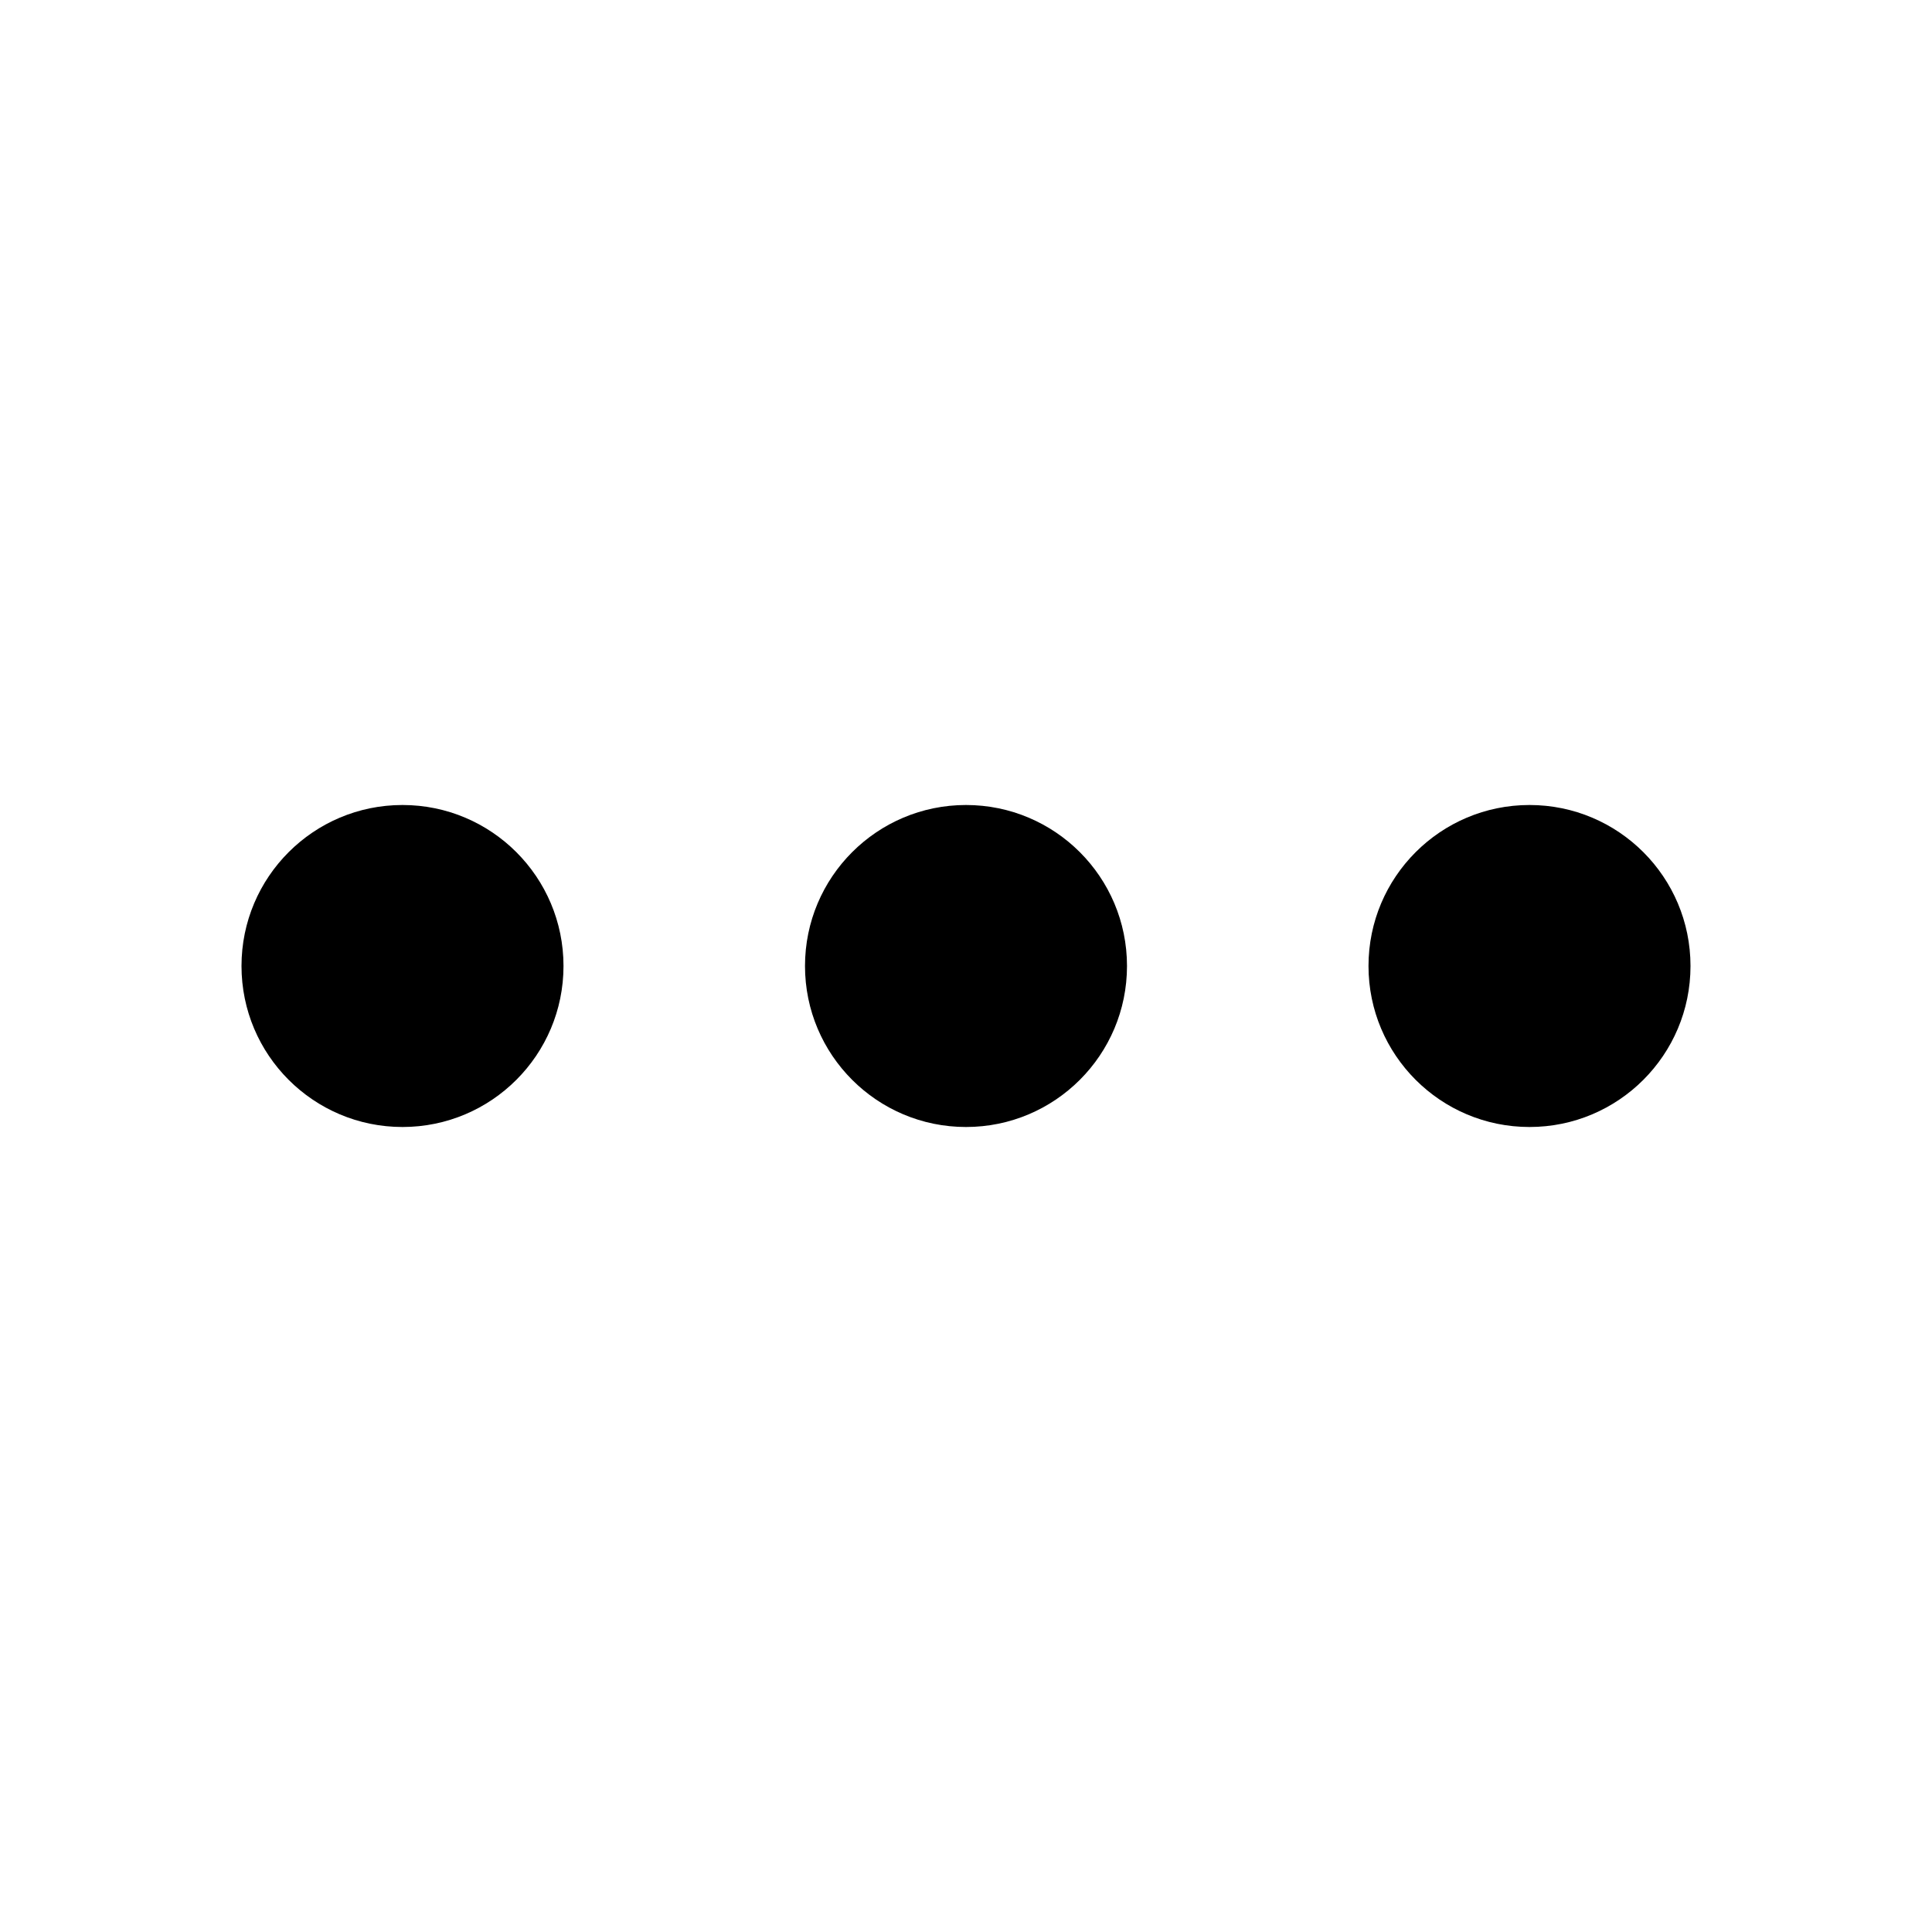
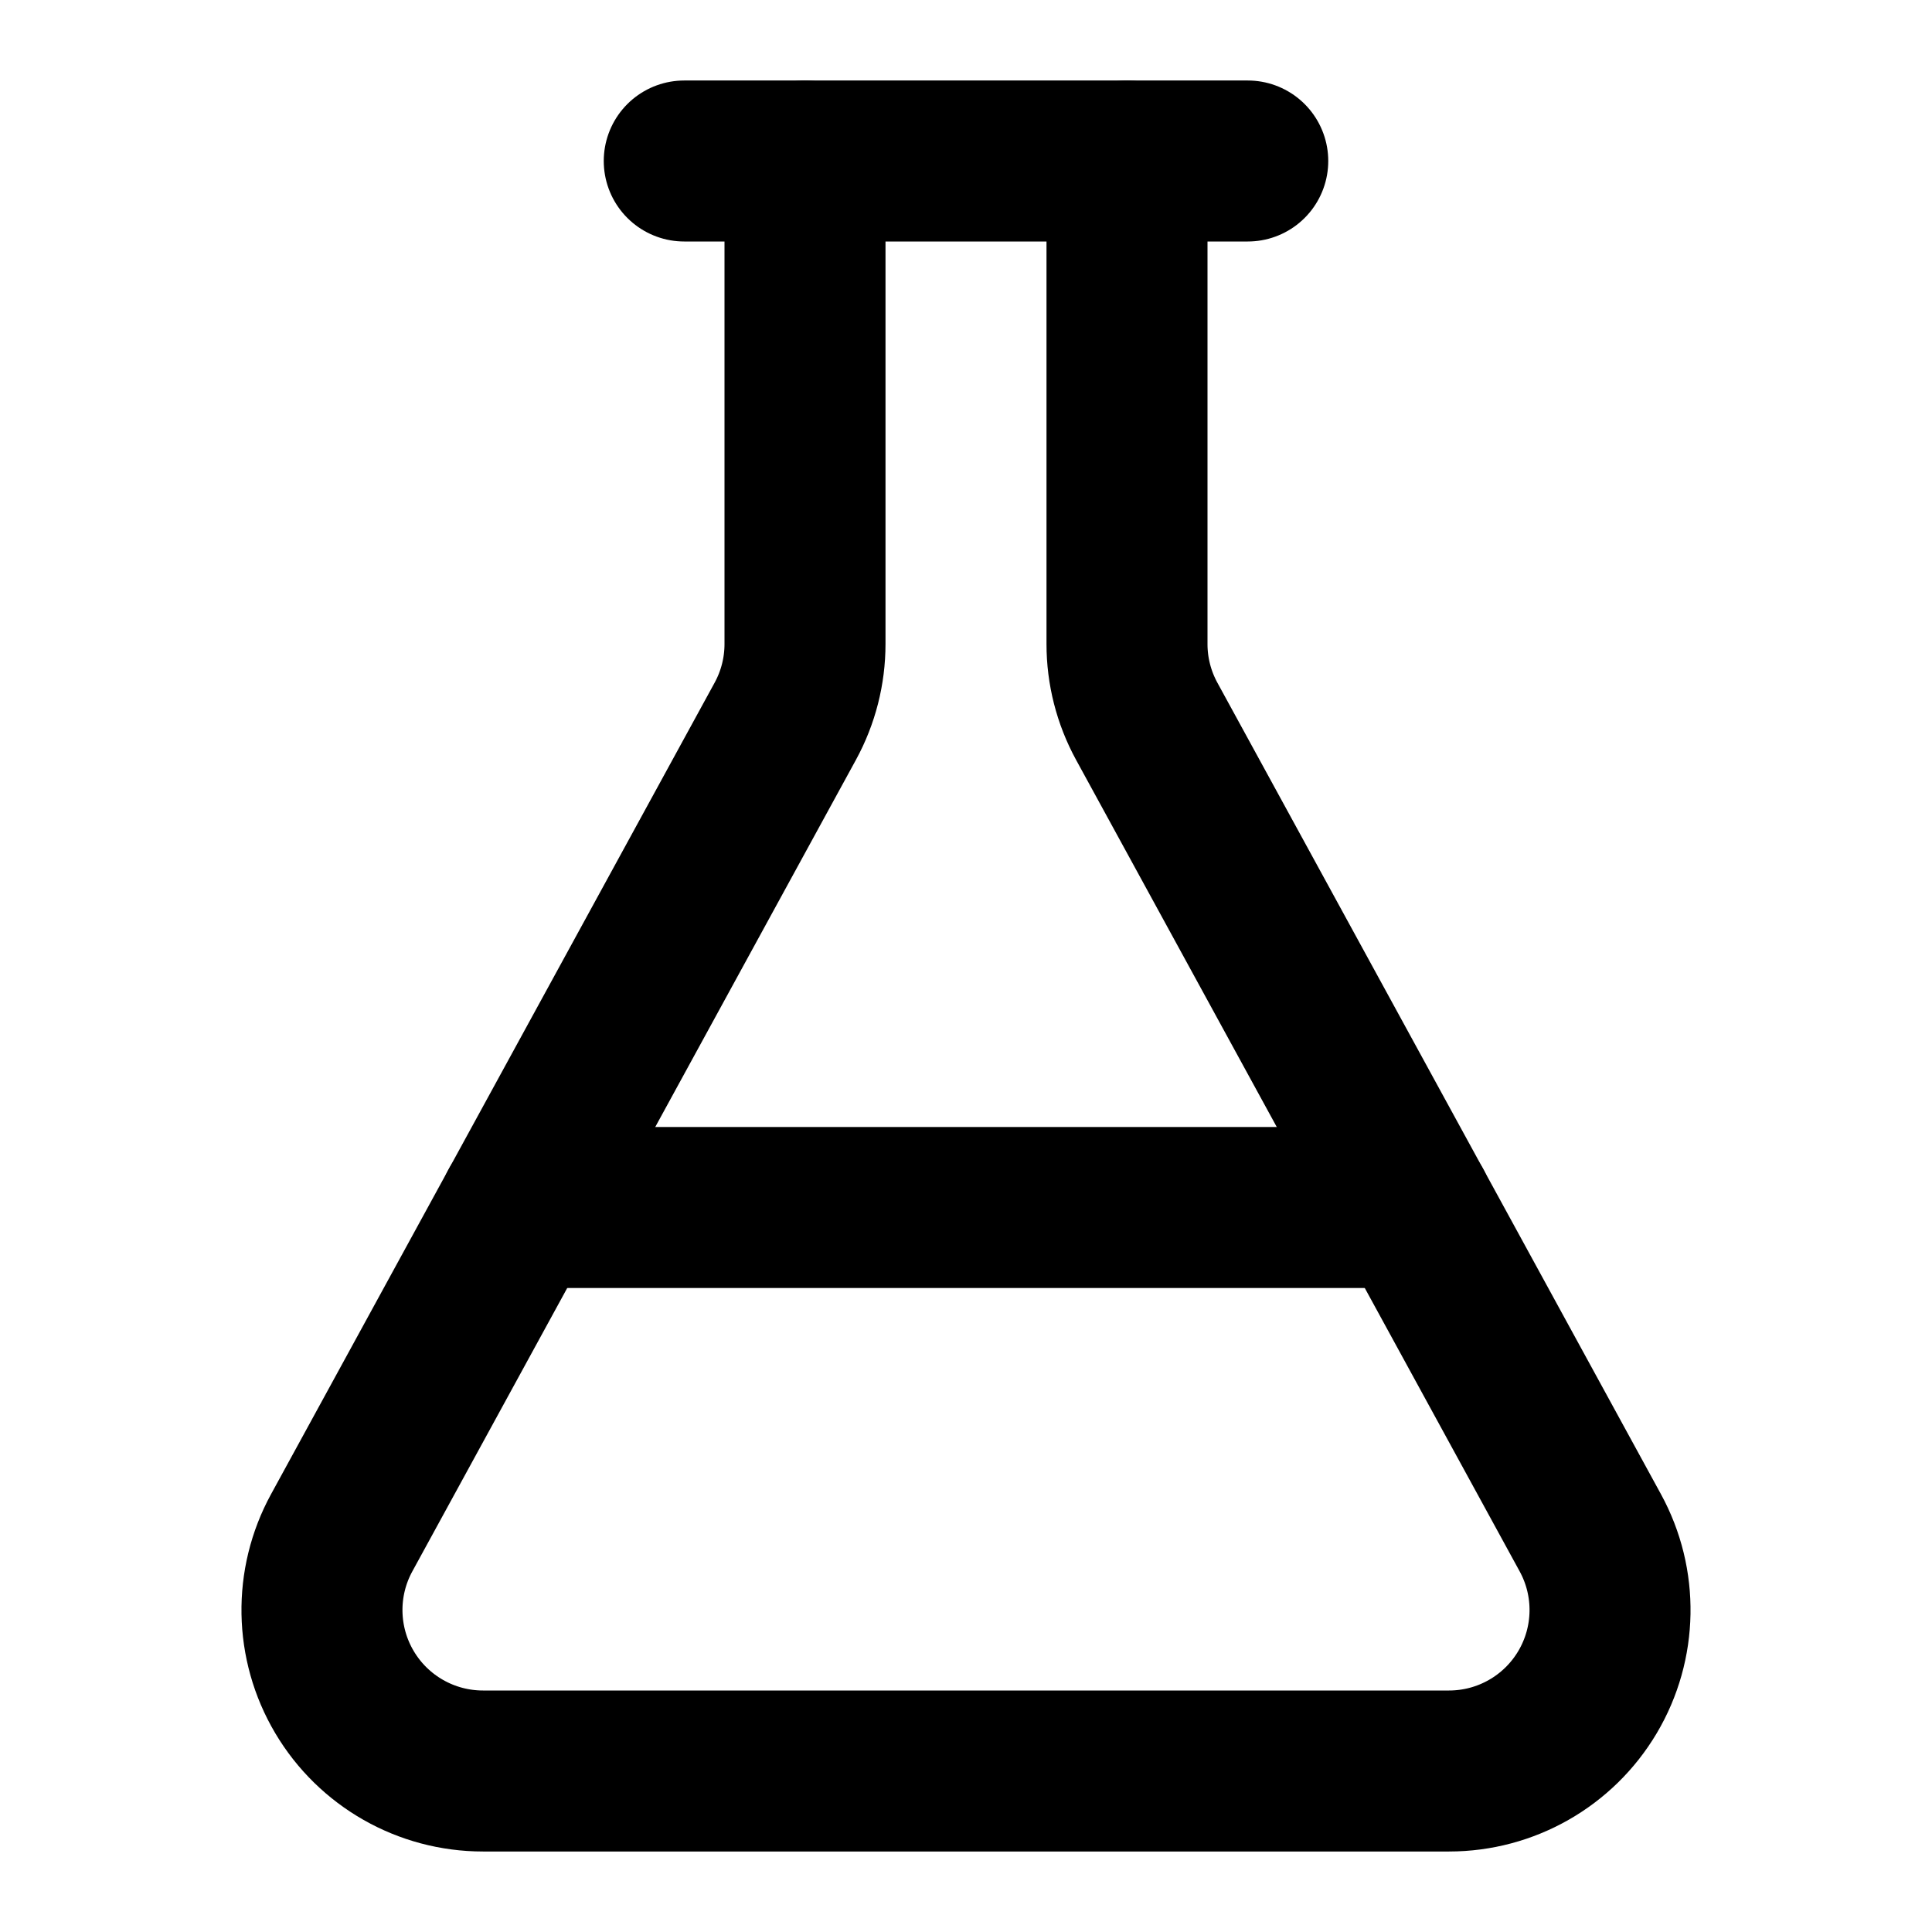
- <svg xmlns="http://www.w3.org/2000/svg" viewBox="0 0 24 24">
-   <path fill="currentColor" fill-rule="evenodd" d="M7 12a2 2 0 1 1-4 0a2 2 0 0 1 4 0m5-2a2 2 0 1 1 0 4a2 2 0 0 1 0-4m7 0a2 2 0 1 1 0 4a2 2 0 0 1 0-4" />
+ <svg xmlns="http://www.w3.org/2000/svg" width="24" height="24" viewBox="0 0 24 24" fill="none" stroke="currentColor" stroke-width="2" stroke-linecap="round" stroke-linejoin="round" class="lucide lucide-flask-conical-icon lucide-flask-conical">
+   <path d="M14 2v6a2 2 0 0 0 .245.96l5.51 10.08A2 2 0 0 1 18 22H6a2 2 0 0 1-1.755-2.96l5.51-10.08A2 2 0 0 0 10 8V2" />
+   <path d="M6.453 15h11.094" />
+   <path d="M8.5 2h7" />
</svg>
